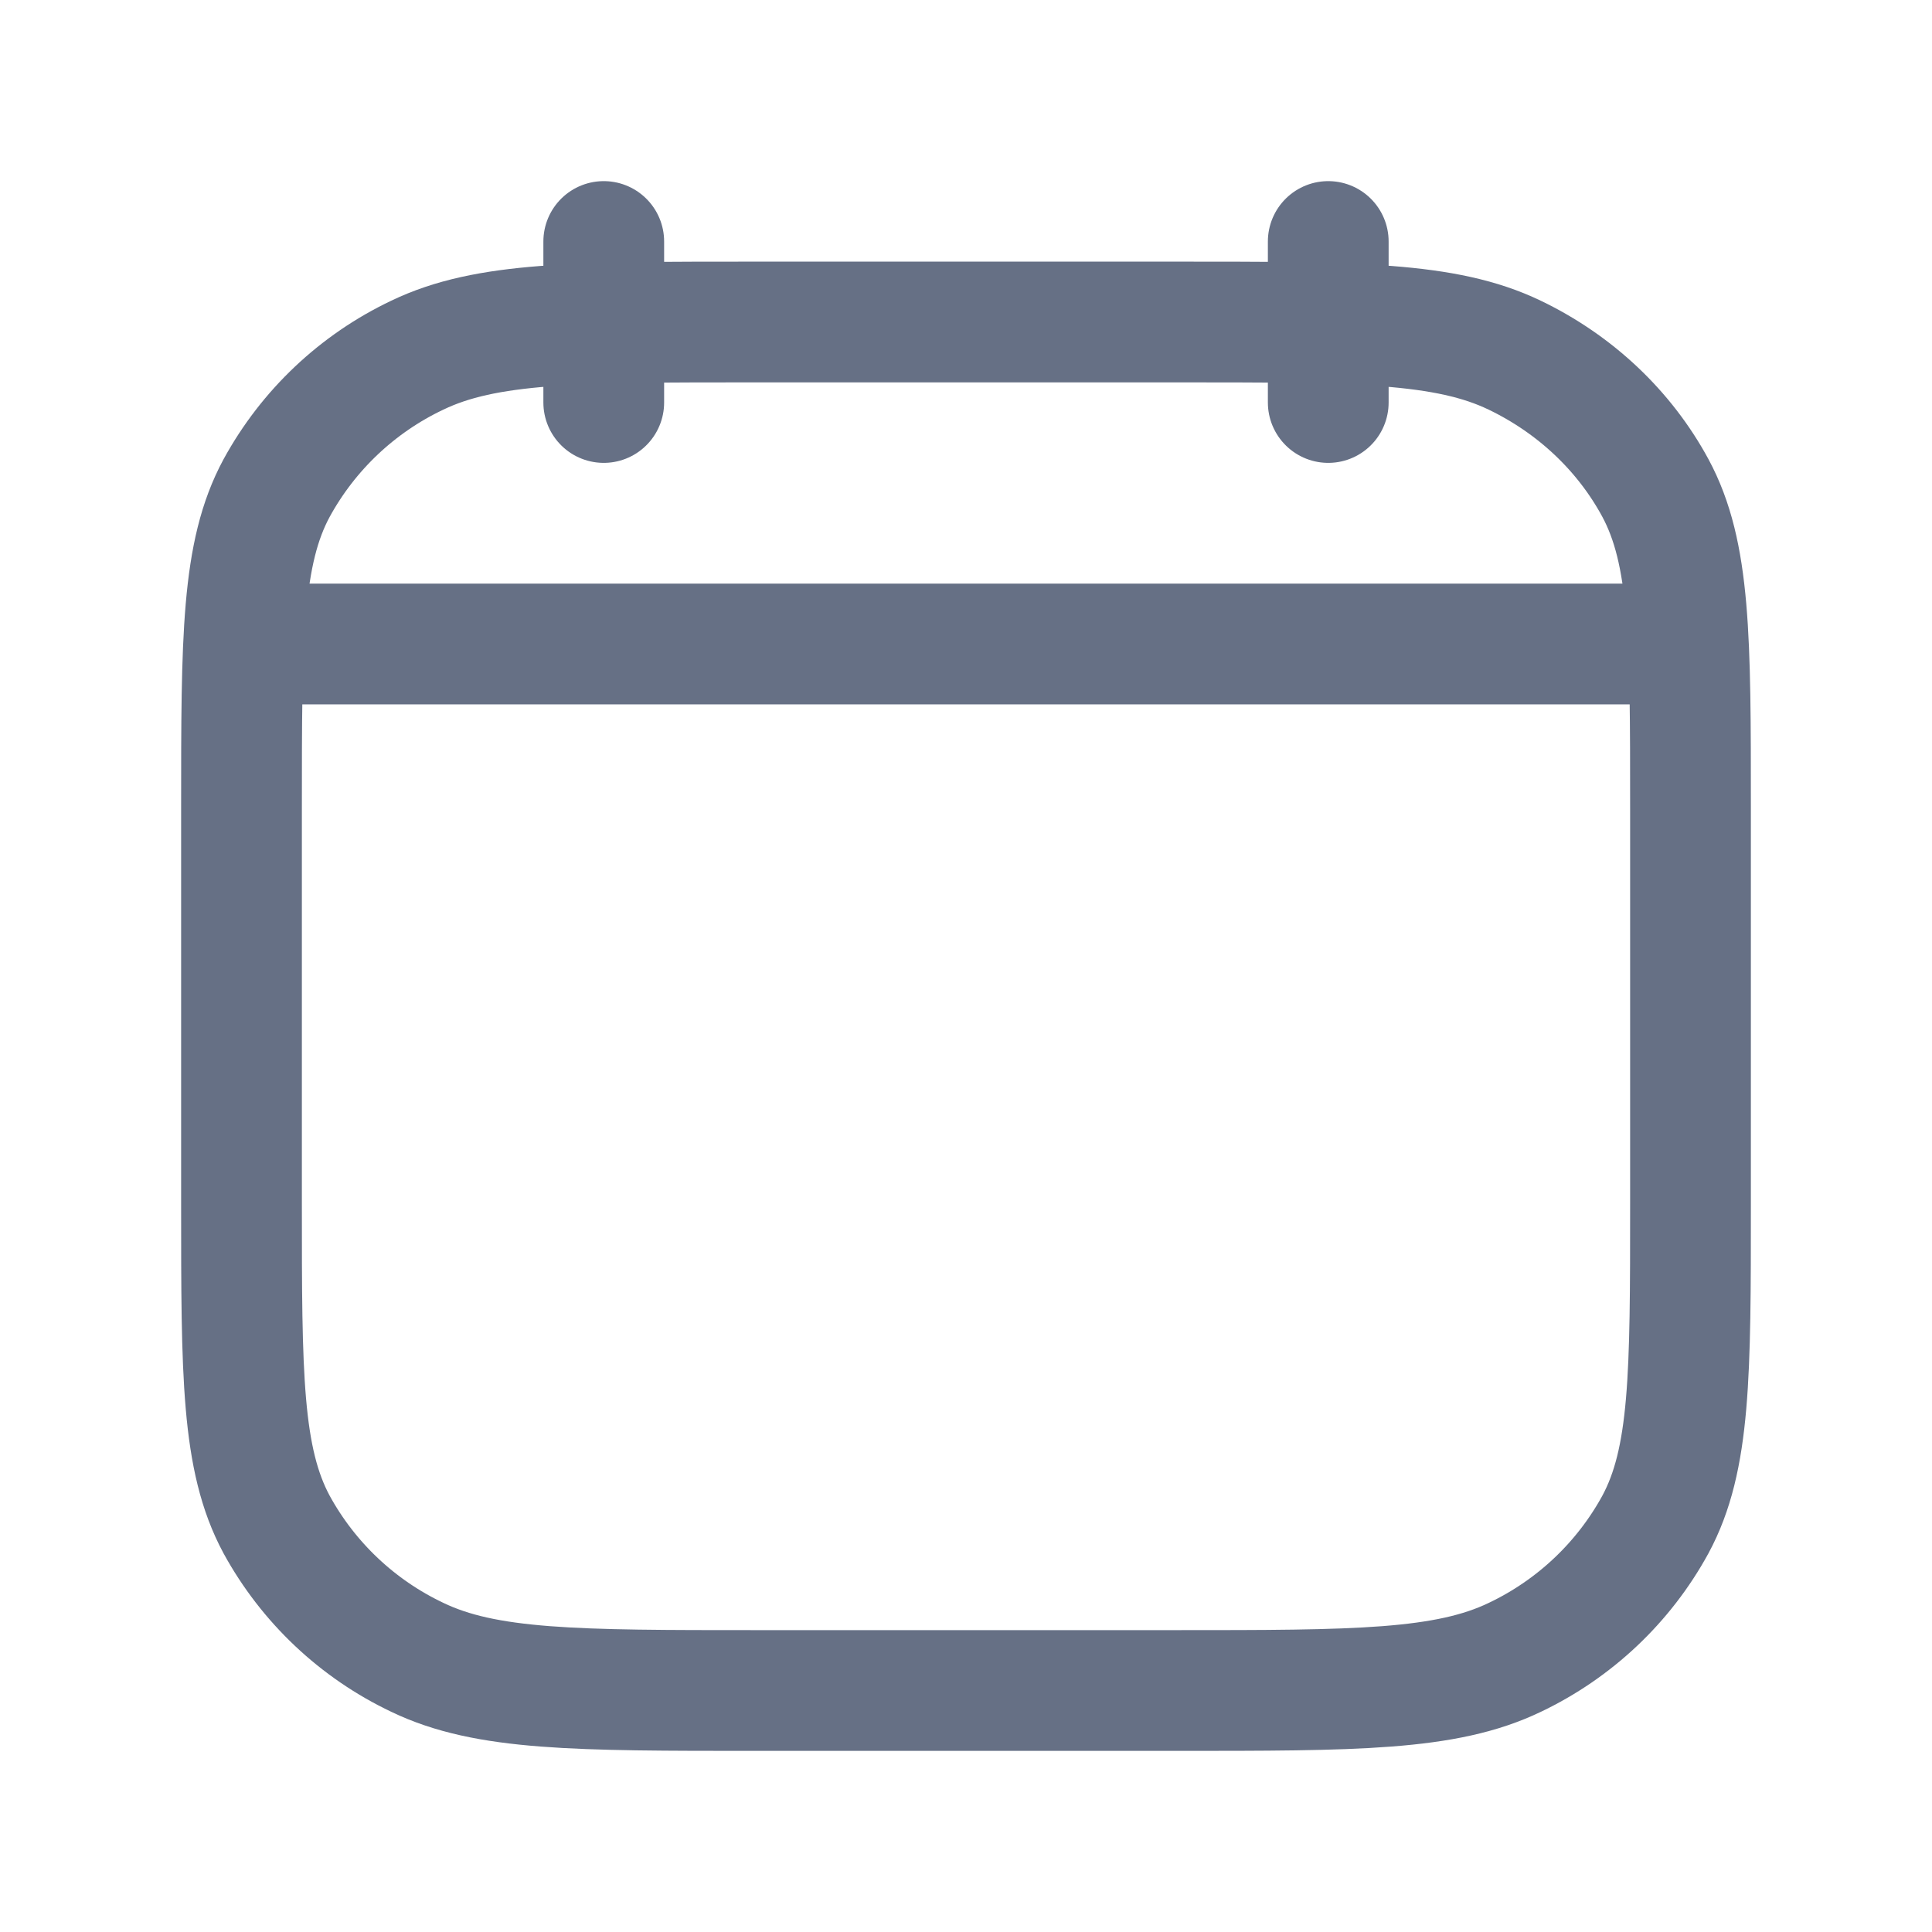
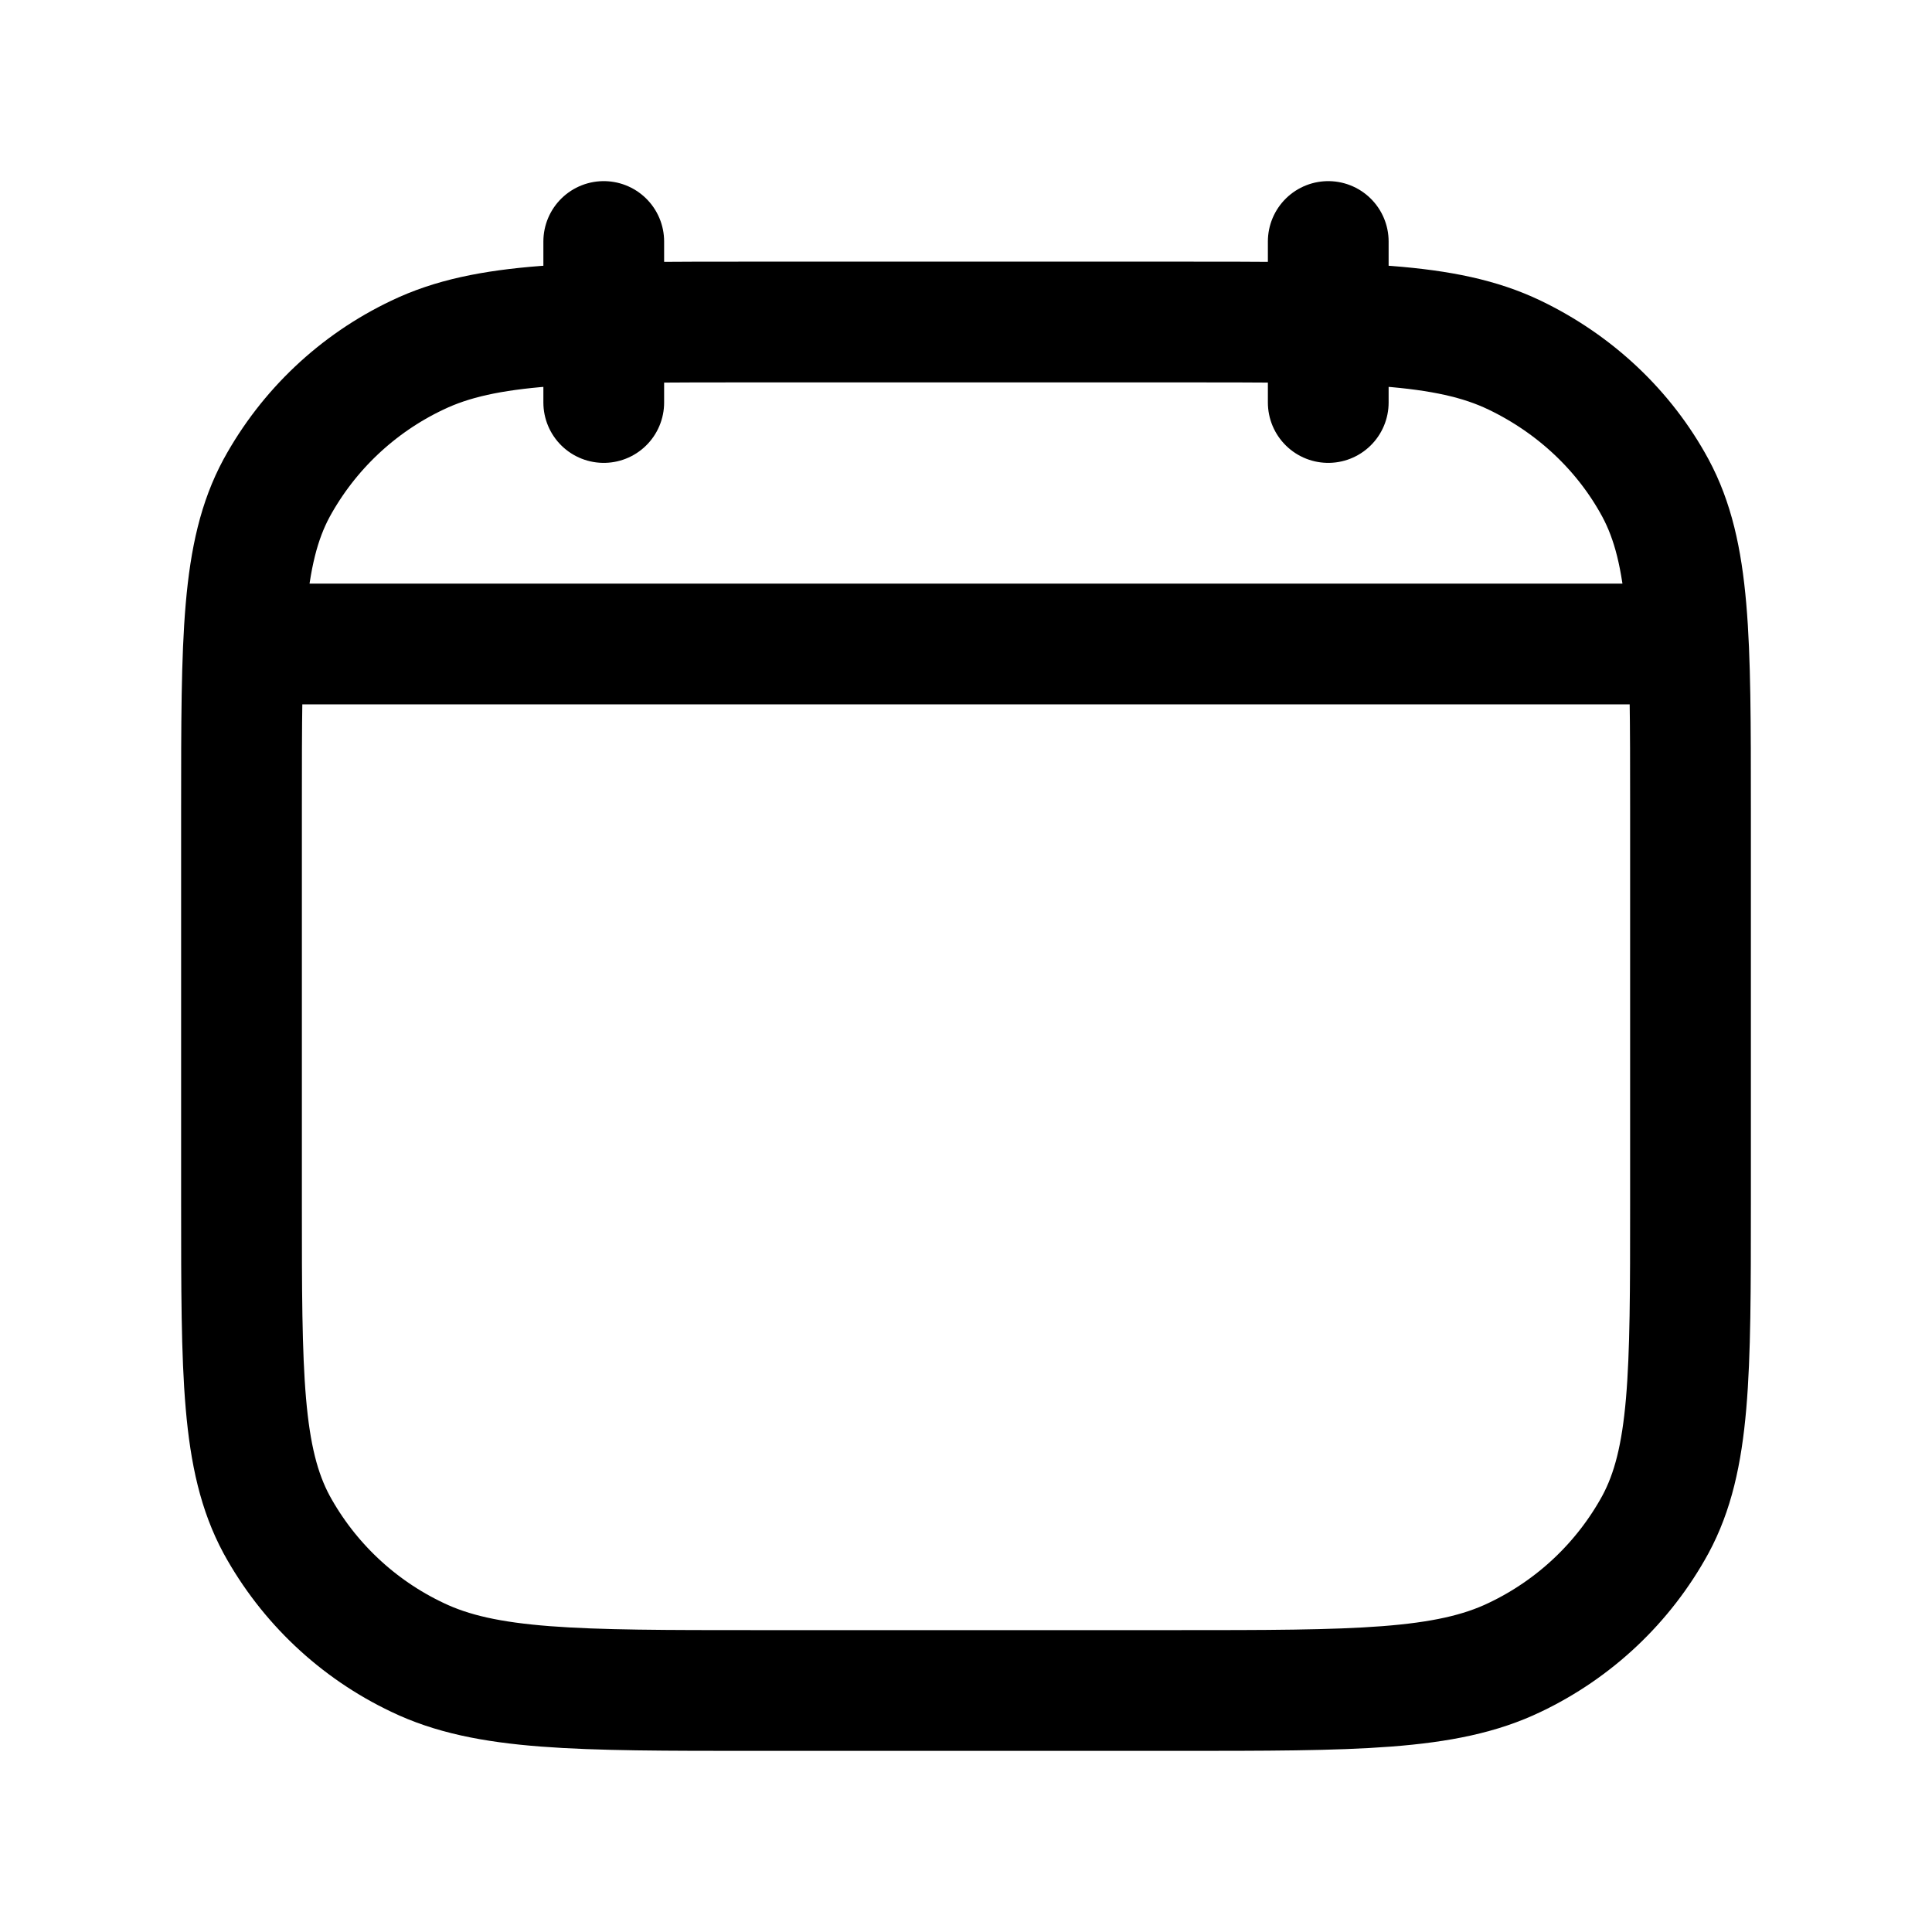
<svg xmlns="http://www.w3.org/2000/svg" width="24" height="24" viewBox="0 0 24 24" fill="none">
-   <path d="M16.5 5V3M7.5 5V3M3.25 8H20.75M3 10.044C3 7.929 3 6.871 3.436 6.063C3.83 5.342 4.442 4.764 5.184 4.412C6.04 4 7.16 4 9.4 4H14.6C16.84 4 17.96 4 18.816 4.412C19.569 4.774 20.18 5.352 20.564 6.062C21 6.872 21 7.93 21 10.045V14.957C21 17.072 21 18.13 20.564 18.938C20.17 19.659 19.558 20.236 18.816 20.589C17.96 21 16.84 21 14.6 21H9.4C7.16 21 6.04 21 5.184 20.588C4.442 20.236 3.83 19.658 3.436 18.938C3 18.128 3 17.07 3 14.955V10.044Z" stroke="#667085" stroke-width="1.5" stroke-linecap="round" stroke-linejoin="round" />
+   <path d="M16.5 5V3M7.5 5V3M3.25 8H20.75M3 10.044C3 7.929 3 6.871 3.436 6.063C3.83 5.342 4.442 4.764 5.184 4.412C6.04 4 7.16 4 9.4 4H14.6C16.84 4 17.96 4 18.816 4.412C19.569 4.774 20.18 5.352 20.564 6.062C21 6.872 21 7.93 21 10.045V14.957C21 17.072 21 18.13 20.564 18.938C20.17 19.659 19.558 20.236 18.816 20.589C17.96 21 16.84 21 14.6 21H9.4C7.16 21 6.04 21 5.184 20.588C4.442 20.236 3.83 19.658 3.436 18.938C3 18.128 3 17.07 3 14.955V10.044Z" stroke="black" stroke-width="1.5" stroke-linecap="round" stroke-linejoin="round" />
</svg>
